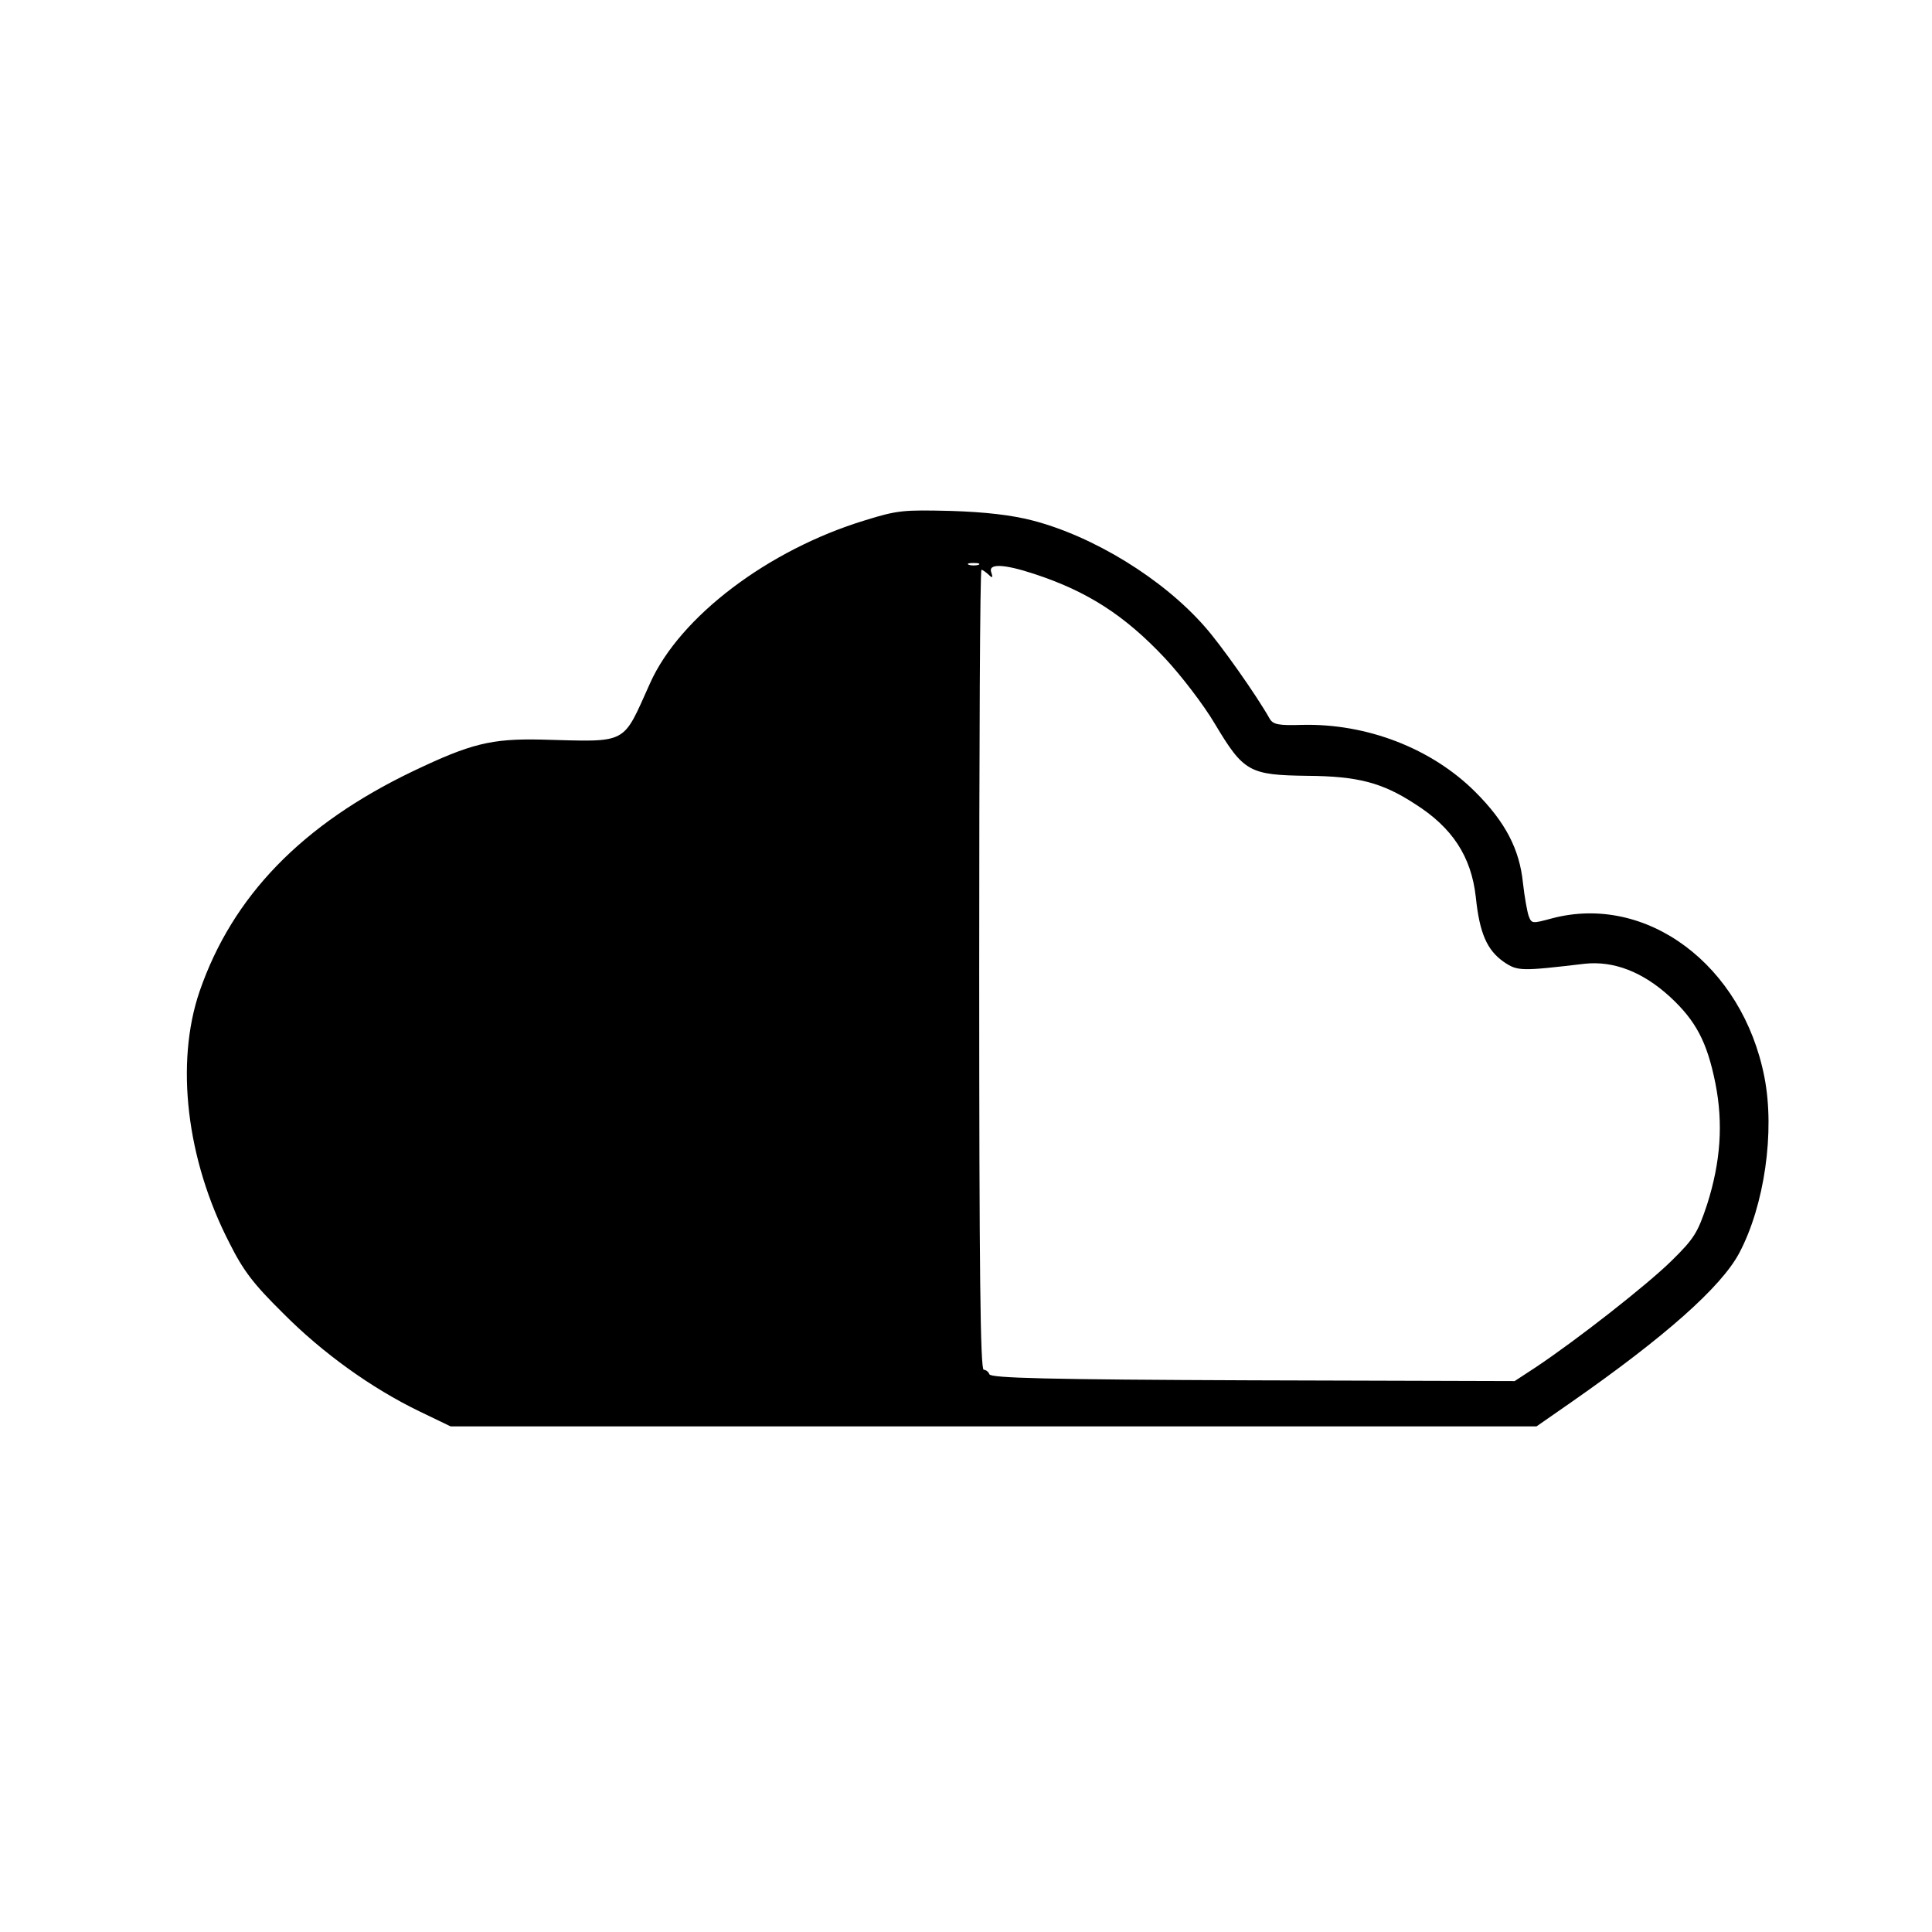
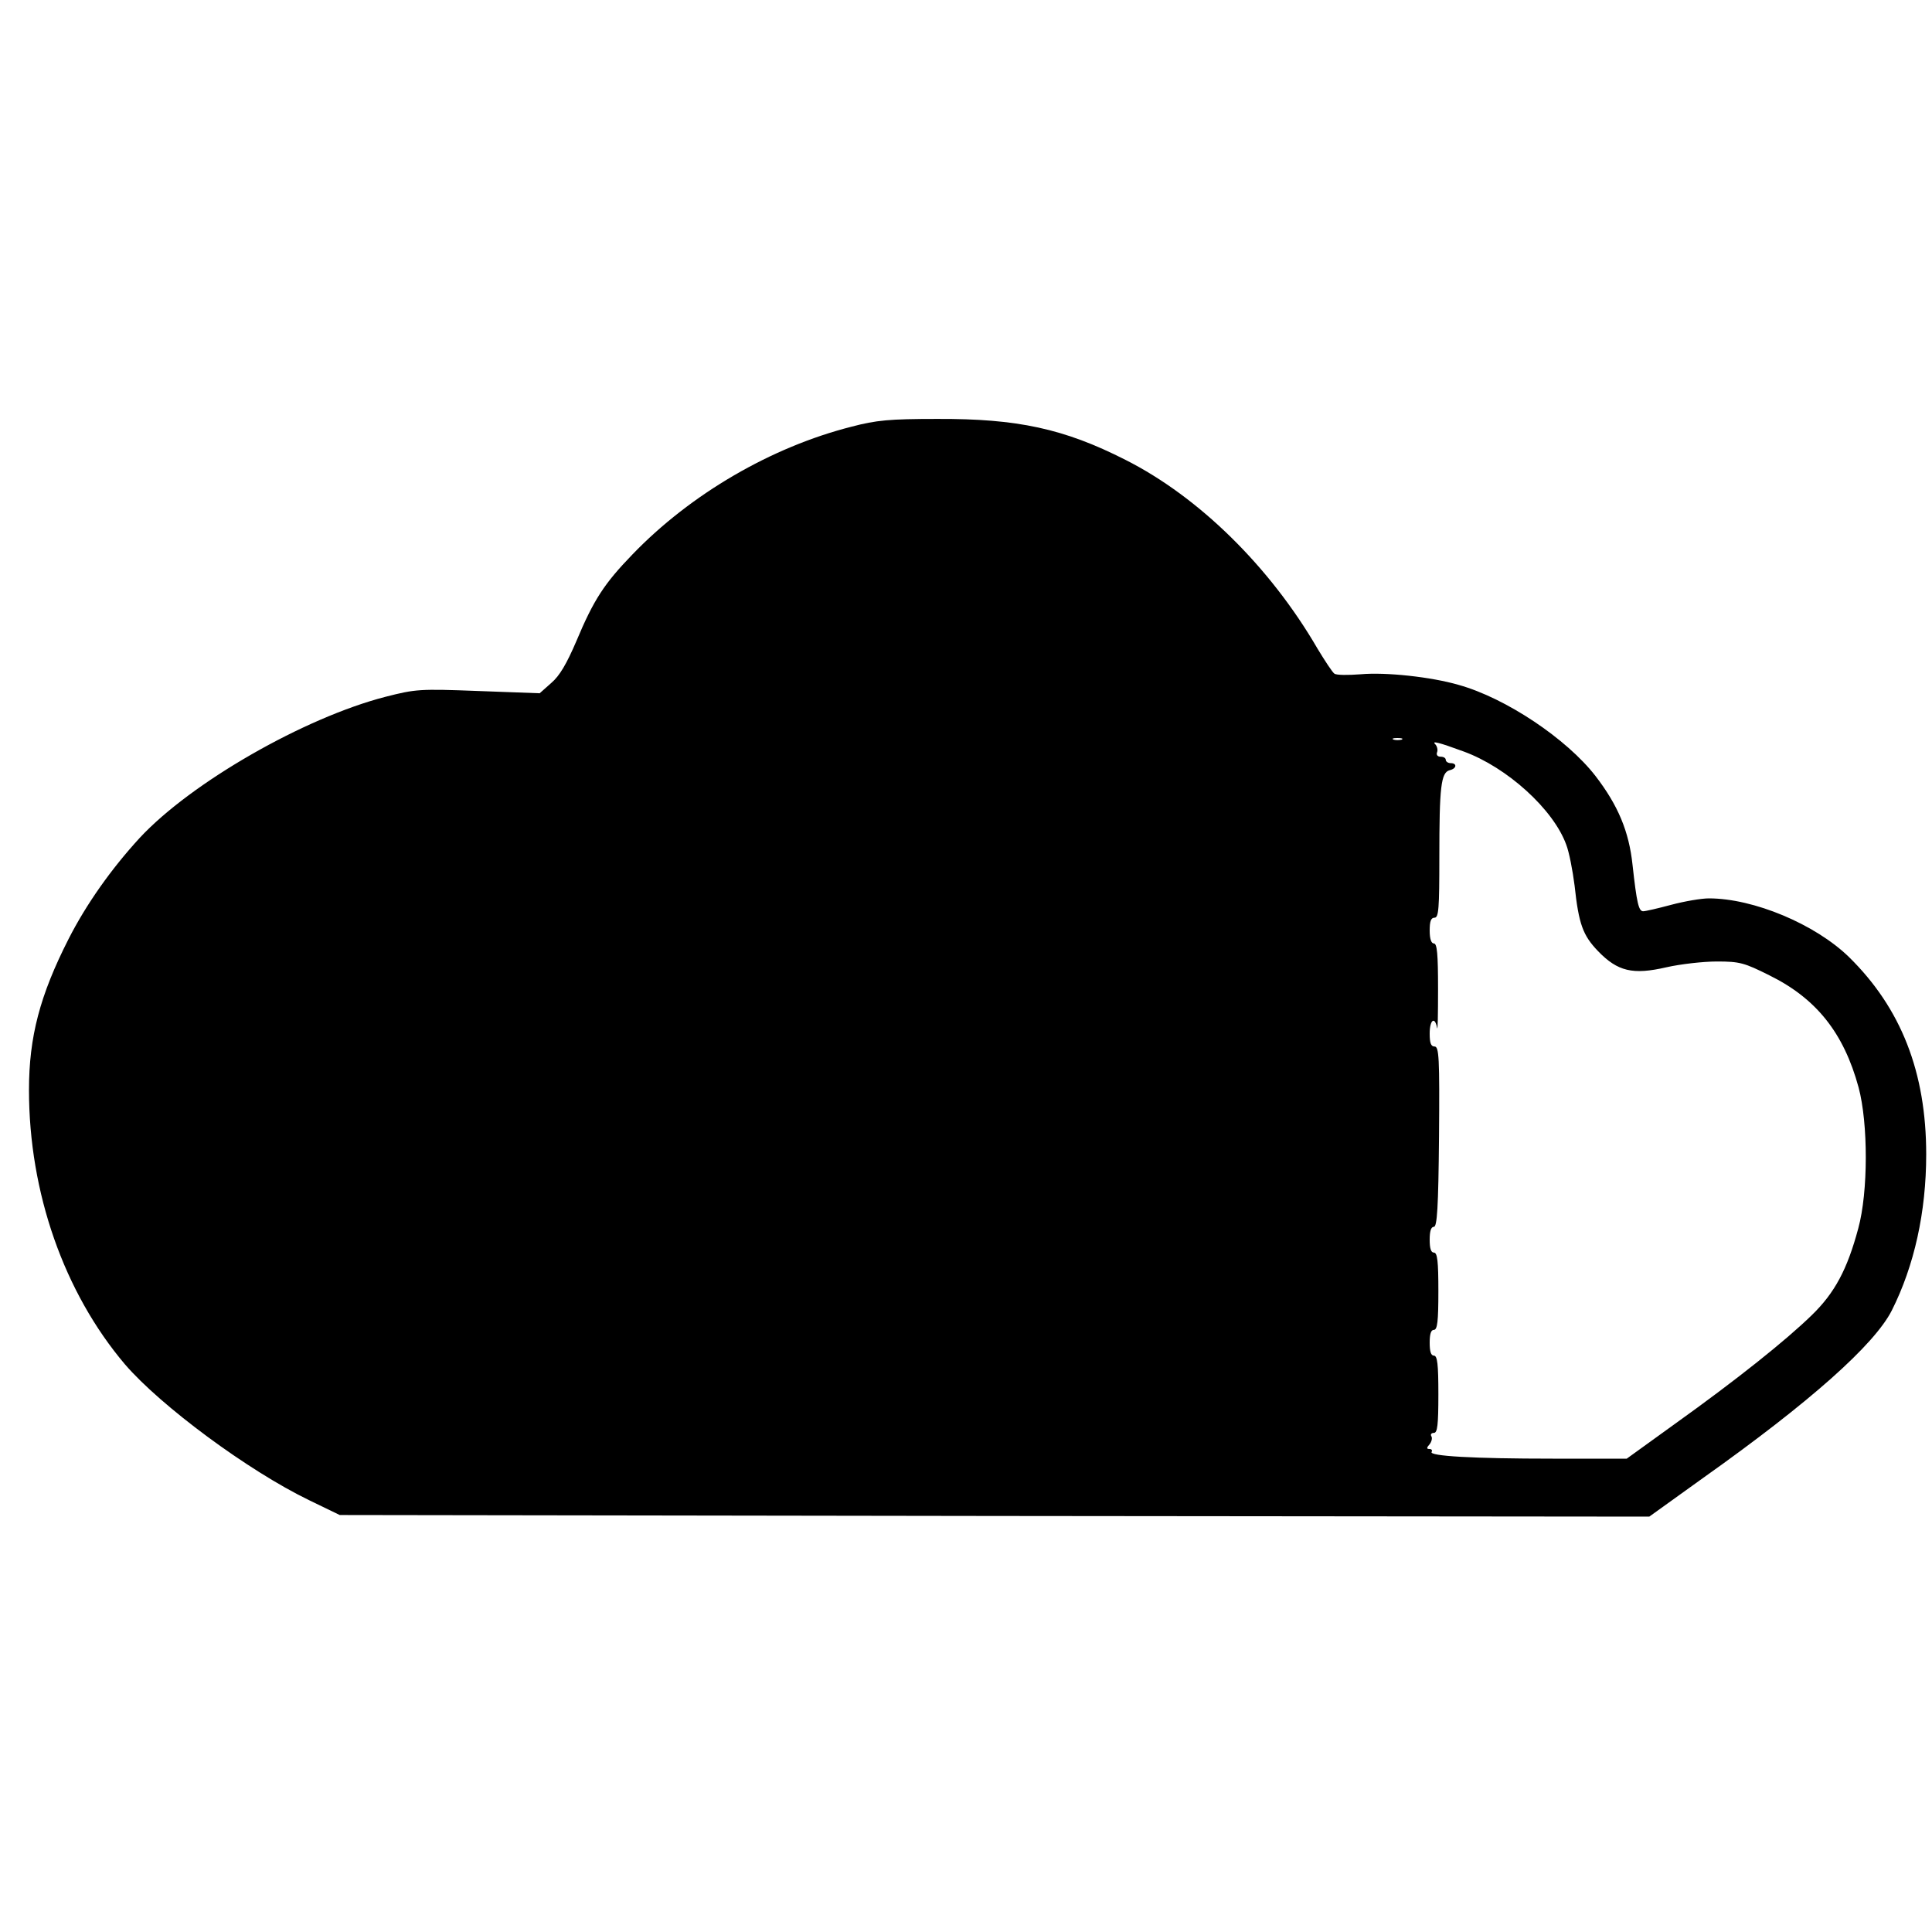
- <svg xmlns="http://www.w3.org/2000/svg" version="1.0" width="512pt" height="512pt" viewBox="0 0 512 512" preserveAspectRatio="xMidYMid meet">
-   <g transform="translate(0,512) scale(0.1,-0.1)" fill="#000000" stroke="none">
-     <path d="M2292 3741 c-256 -78 -490 -255 -569 -431 -75 -166 -55 -156 -288 -150 -134 3 -188 -11 -341 -84 -294 -141 -478 -331 -565 -583 -65 -190 -35 -446 79 -667 37 -74 64 -109 142 -186 105 -106 235 -199 361 -260 l83 -40 1439 0 1439 0 92 64 c248 173 397 305 445 395 67 126 95 322 67 466 -58 298 -313 488 -564 421 -52 -14 -53 -14 -61 7 -4 12 -11 51 -15 87 -9 89 -46 161 -126 241 -116 116 -288 182 -459 178 -63 -2 -77 1 -86 16 -36 64 -131 198 -172 244 -111 127 -295 240 -458 282 -55 14 -122 22 -215 25 -126 3 -141 2 -228 -25z m301 -118 c-7 -2 -19 -2 -25 0 -7 3 -2 5 12 5 14 0 19 -2 13 -5z m148 -24 c140 -46 239 -109 346 -223 43 -46 103 -124 133 -175 76 -127 91 -135 245 -137 133 -1 198 -18 284 -74 100 -63 150 -140 162 -247 10 -97 30 -141 74 -172 37 -25 45 -25 215 -5 76 8 153 -21 226 -88 68 -63 98 -119 120 -229 21 -106 14 -208 -22 -321 -25 -75 -34 -90 -94 -149 -65 -64 -250 -209 -361 -283 l-55 -36 -694 2 c-544 2 -694 6 -698 16 -2 6 -9 12 -15 12 -9 0 -12 259 -12 1060 0 583 2 1060 6 1060 3 0 11 -6 18 -12 11 -11 13 -10 8 5 -9 24 32 23 114 -4z" />
+ <svg xmlns="http://www.w3.org/2000/svg" version="1.0" width="600pt" height="600pt" viewBox="0 0 600 600" preserveAspectRatio="xMidYMid meet">
+   <g transform="translate(0,600) scale(0.1,-0.1)" fill="#000000" stroke="none">
+     <path d="M2645 4675 c-249 -63 -500 -209 -681 -397 -87 -90 -120 -140 -174 -269 -30 -70 -52 -108 -78 -130 l-36 -32 -190 7 c-183 7 -195 6 -289 -18 -252 -65 -603 -266 -763 -438 -89 -97 -166 -206 -221 -314 -89 -175 -123 -304 -123 -469 0 -319 109 -629 298 -852 111 -129 382 -330 572 -422 l95 -46 2033 -3 2034 -2 167 120 c334 237 532 414 586 520 70 139 107 306 107 485 0 255 -78 454 -240 613 -105 102 -296 182 -435 182 -23 0 -76 -9 -117 -20 -41 -11 -80 -20 -87 -20 -14 0 -20 26 -33 144 -11 104 -45 185 -115 276 -89 115 -278 242 -425 283 -86 25 -227 40 -304 33 -39 -3 -76 -3 -82 2 -6 4 -29 39 -52 77 -148 255 -369 472 -597 587 -191 97 -336 128 -584 127 -149 0 -190 -4 -266 -24z m1708 -972 c-7 -2 -19 -2 -25 0 -7 3 -2 5 12 5 14 0 19 -2 13 -5z m193 -37 c134 -49 278 -179 318 -289 9 -23 20 -80 26 -127 13 -121 26 -155 73 -204 61 -63 108 -74 212 -50 44 10 115 18 157 18 71 0 85 -4 163 -43 146 -72 231 -179 277 -348 30 -112 30 -325 -1 -438 -34 -127 -73 -200 -144 -269 -81 -79 -234 -201 -424 -337 l-151 -109 -230 0 c-247 0 -385 8 -376 21 3 5 0 9 -7 9 -9 0 -9 4 1 15 6 8 9 19 5 25 -3 5 0 10 8 10 11 0 14 24 14 120 0 93 -3 120 -14 120 -9 0 -13 13 -13 40 0 27 4 40 13 40 11 0 14 27 14 120 0 93 -3 120 -14 120 -9 0 -13 13 -13 40 0 26 4 40 13 40 10 0 14 58 16 280 2 247 0 280 -14 280 -11 0 -15 11 -15 40 0 43 16 55 23 18 2 -13 3 41 3 120 0 110 -3 142 -13 142 -8 0 -13 14 -13 40 0 29 4 40 15 40 13 0 15 28 15 188 0 218 5 263 32 270 22 5 24 22 3 22 -8 0 -15 5 -15 10 0 6 -7 10 -16 10 -10 0 -14 6 -11 14 3 7 0 19 -6 25 -11 11 10 6 89 -23z" />
  </g>
</svg>
